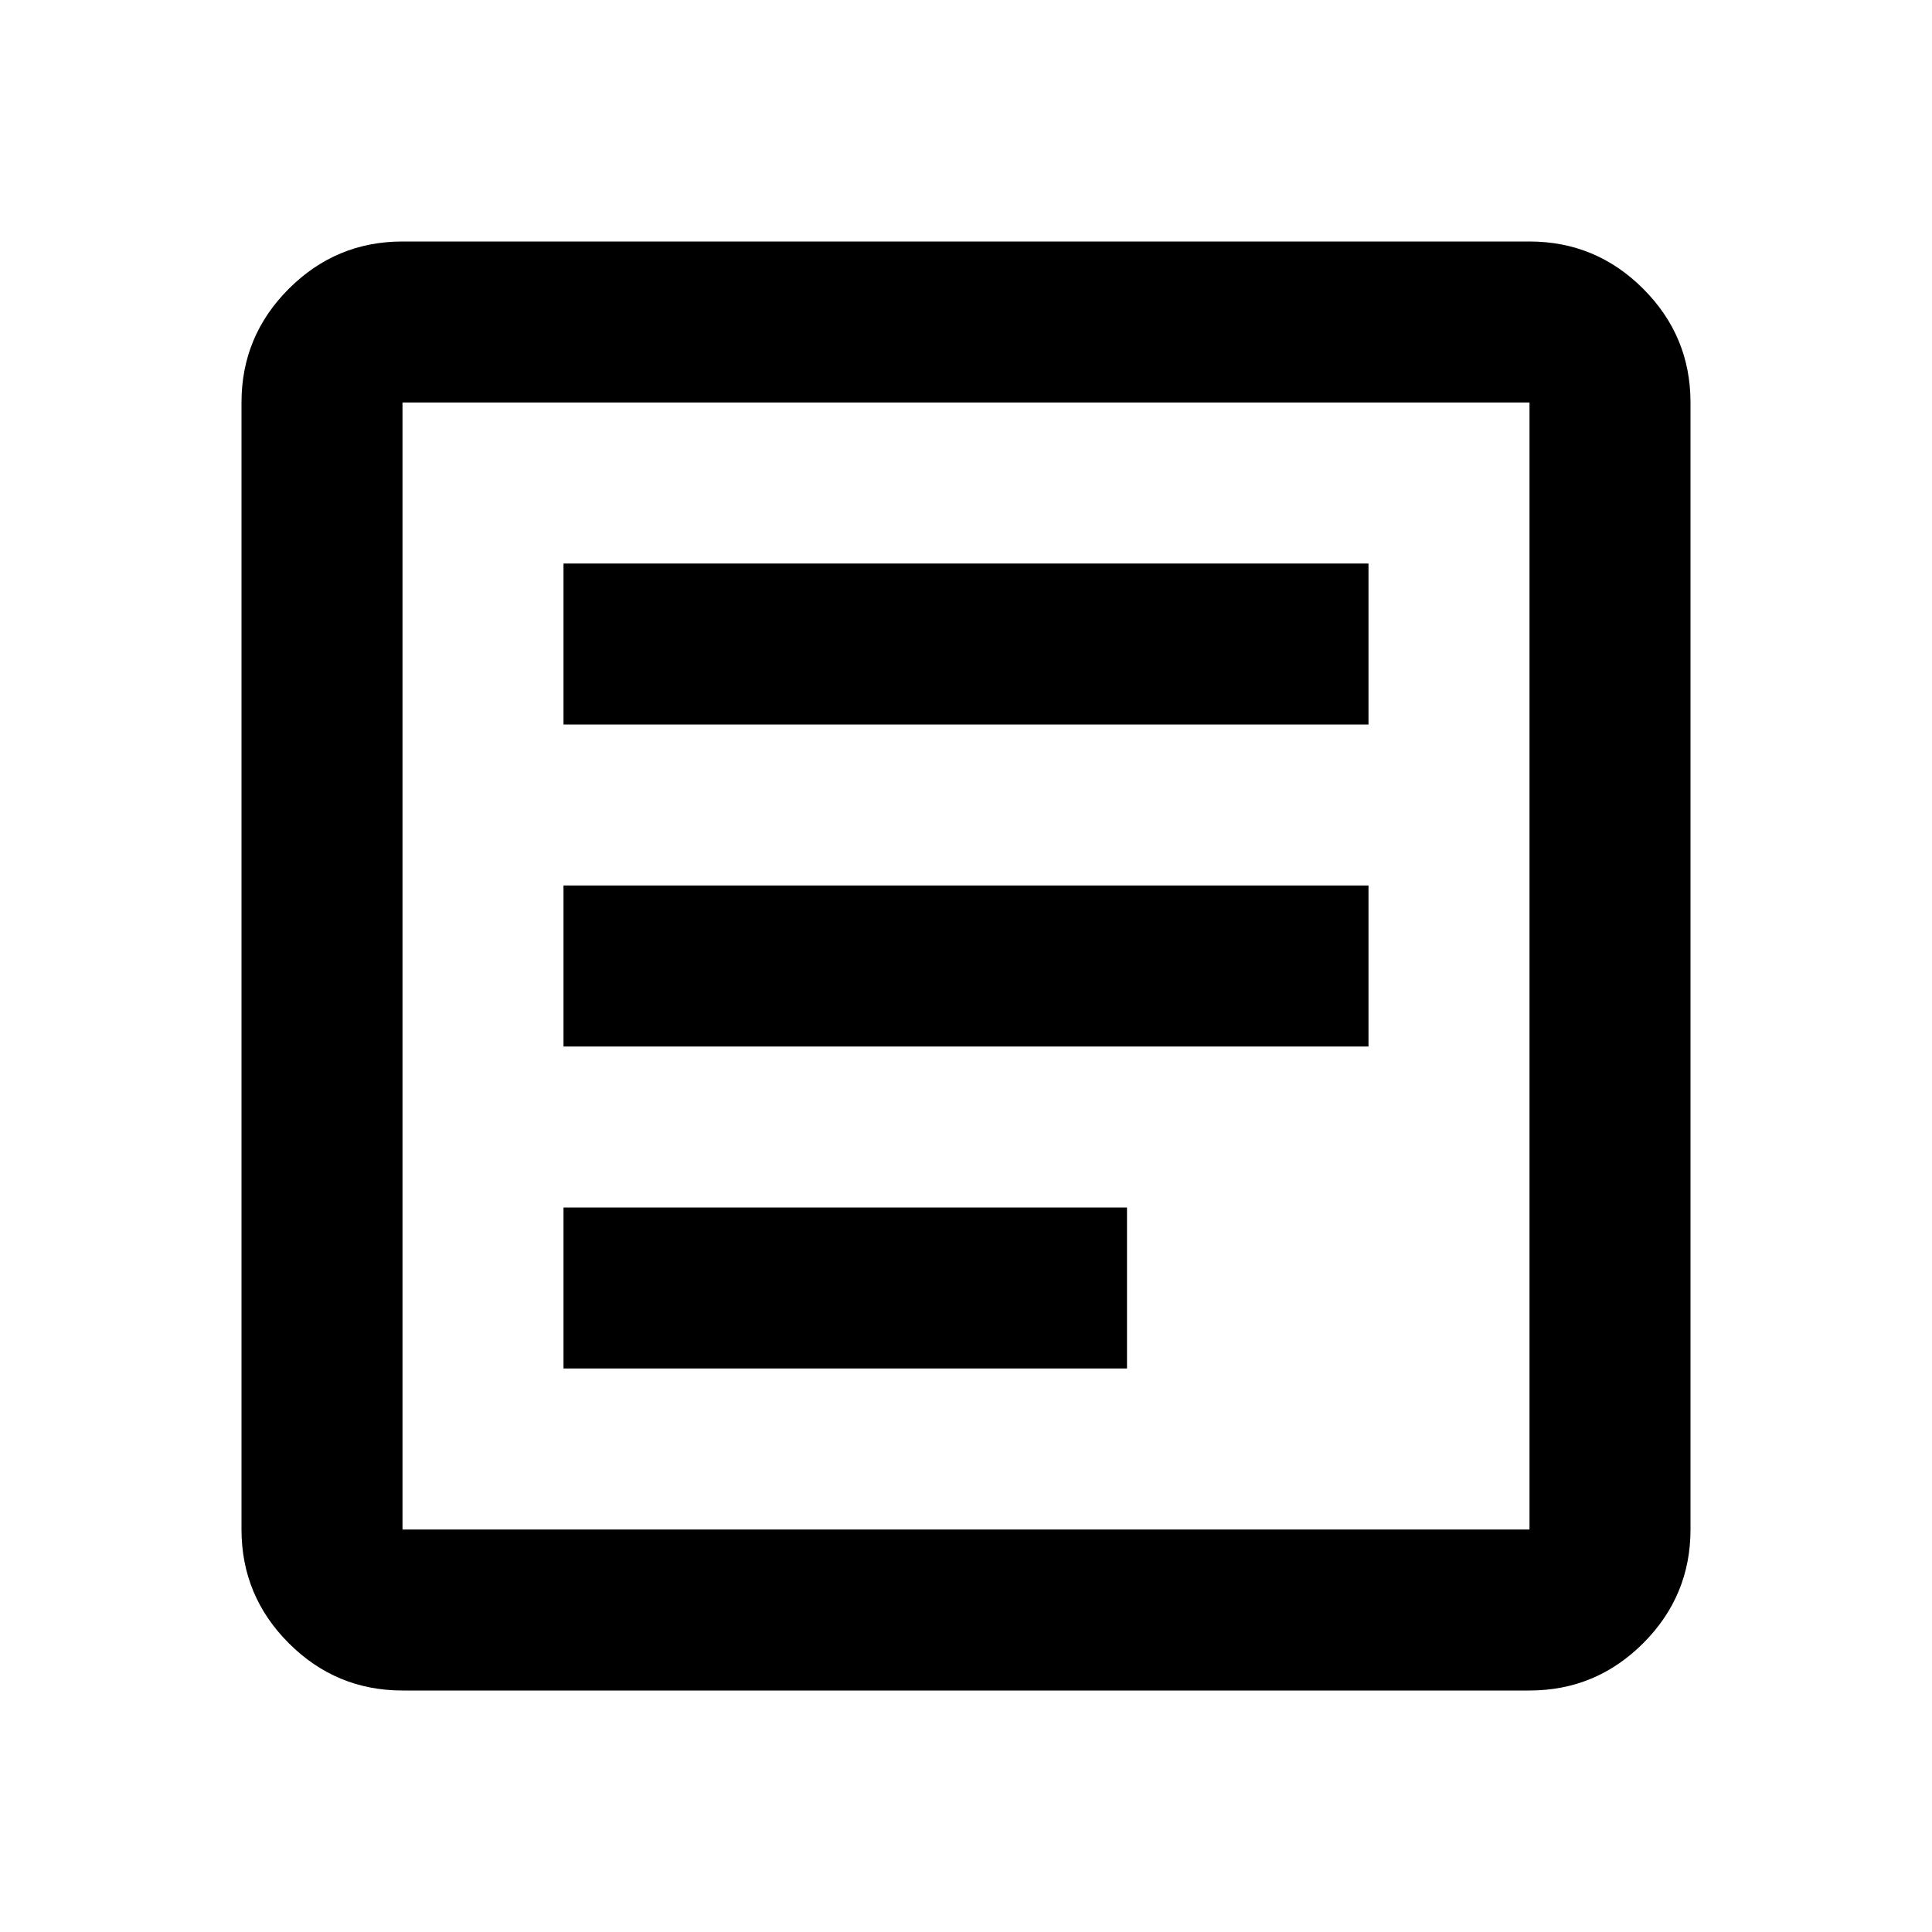
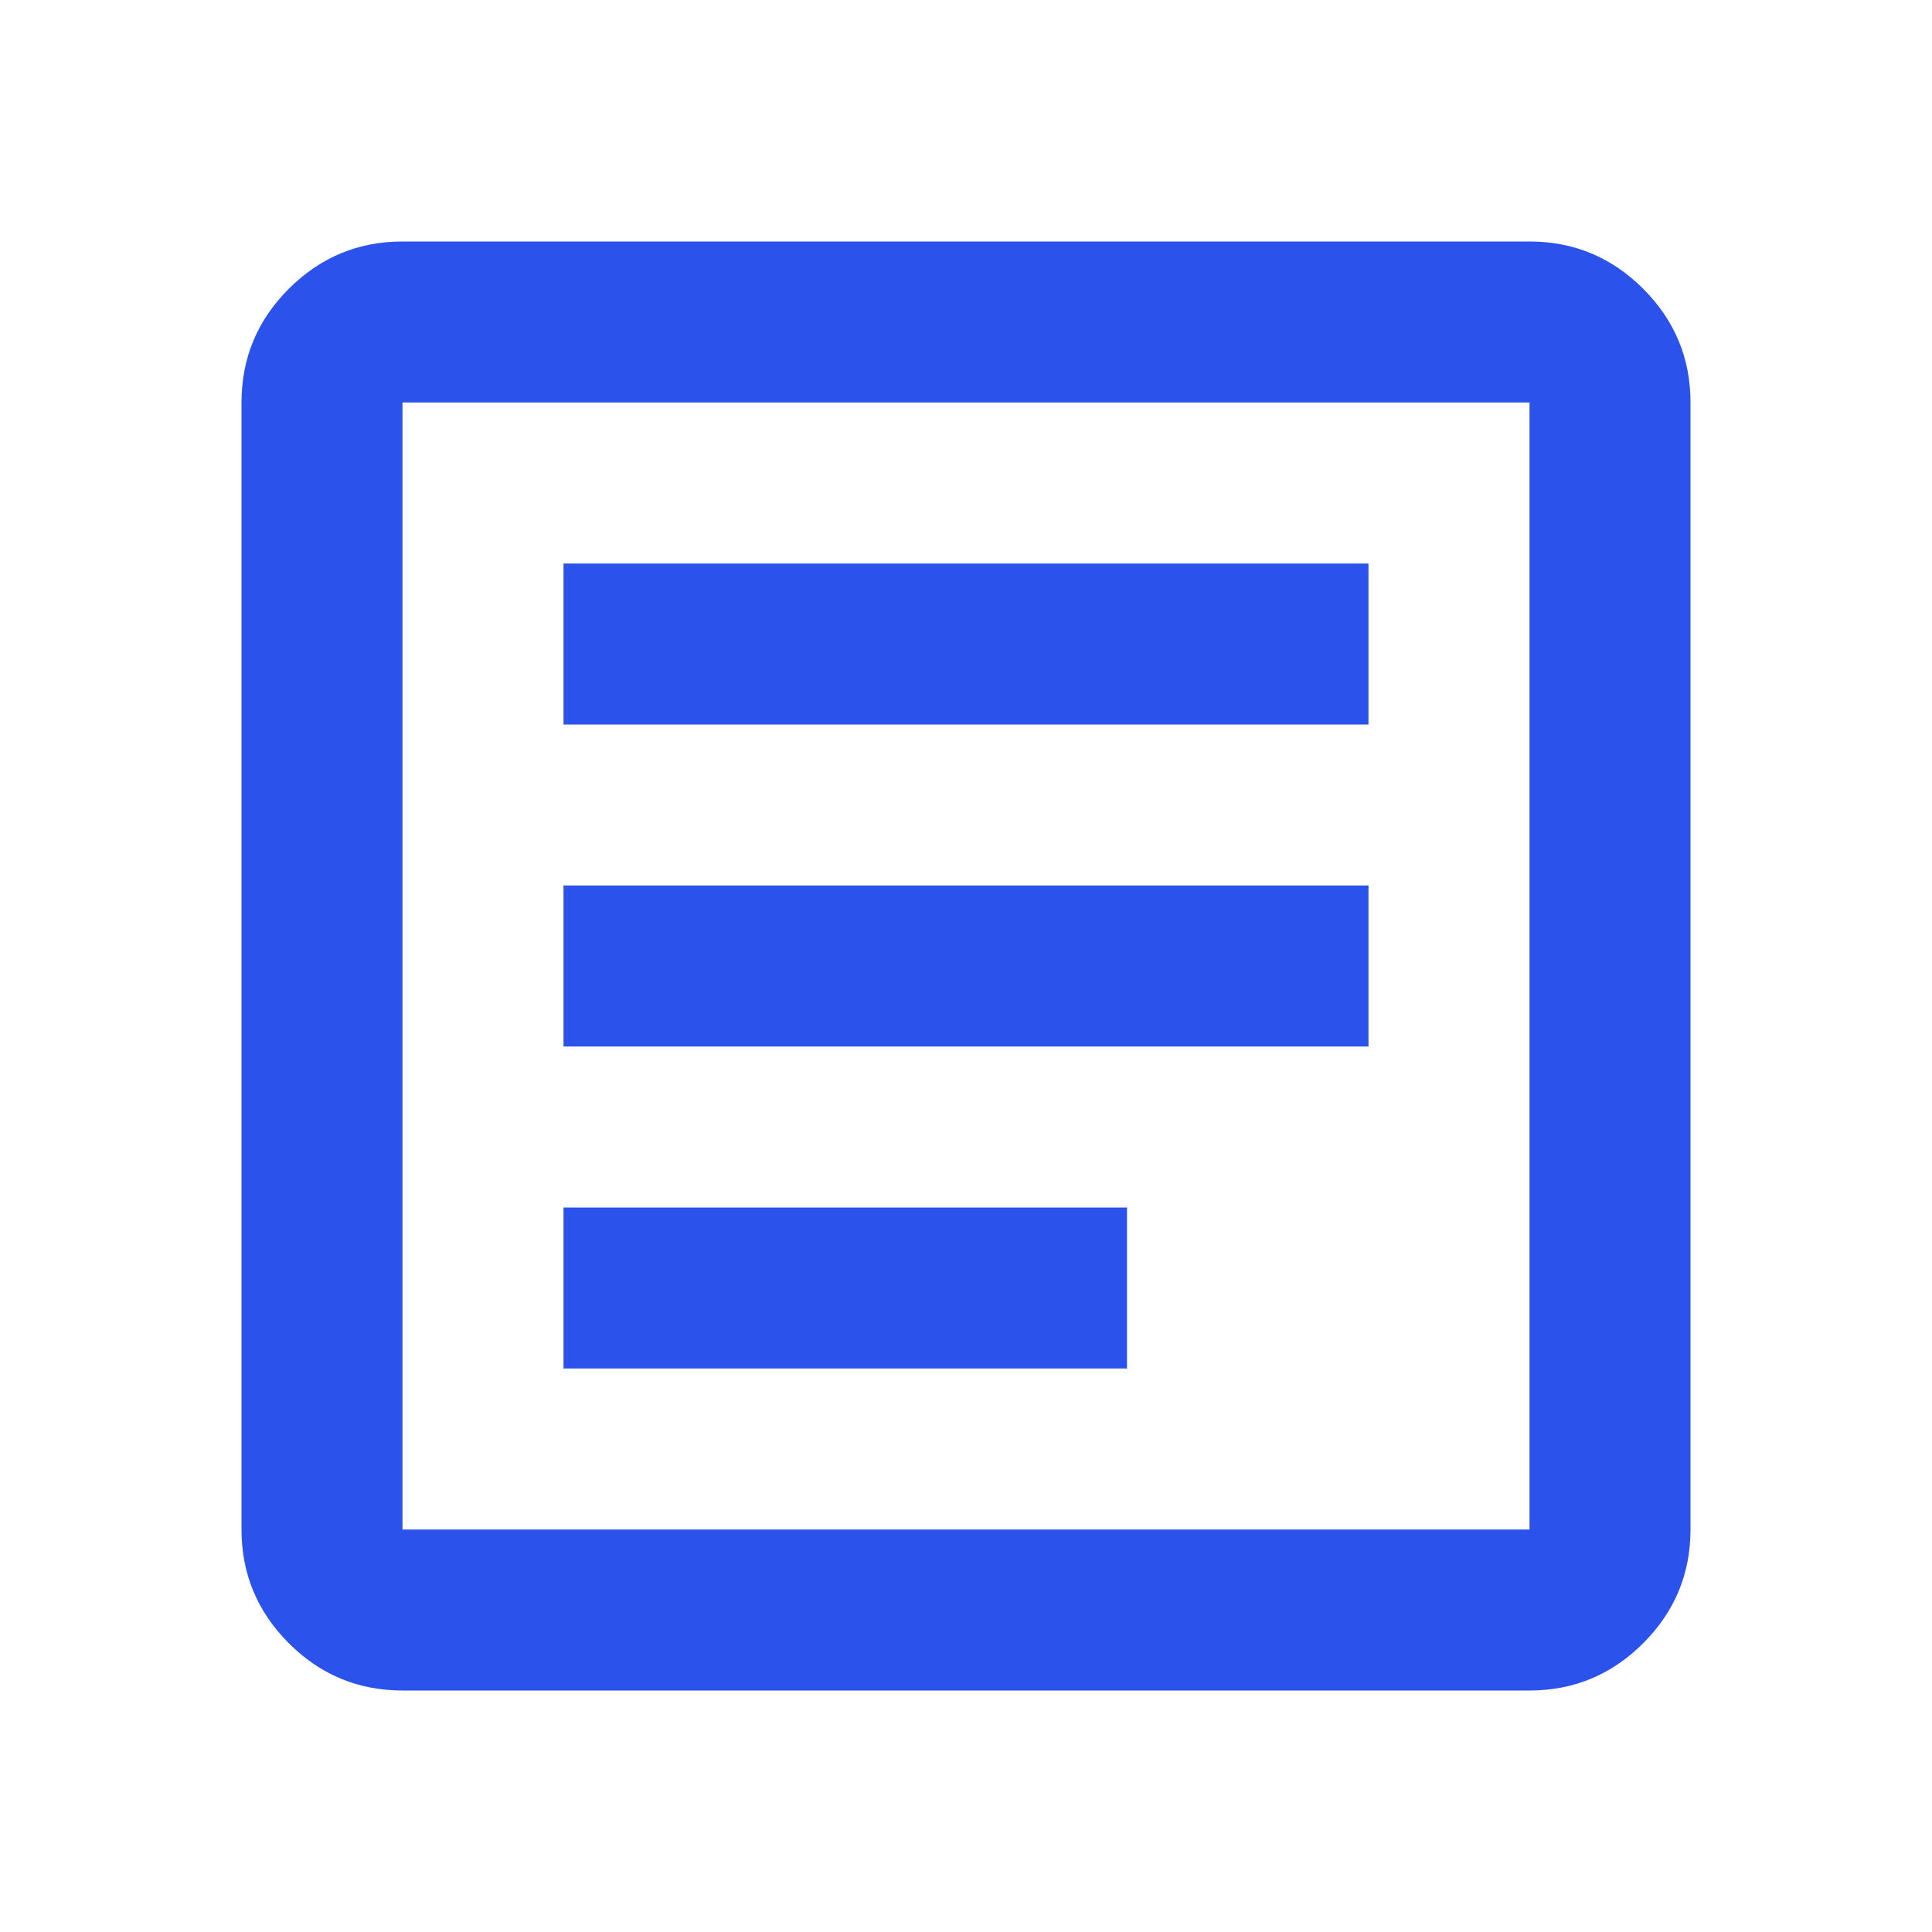
<svg xmlns="http://www.w3.org/2000/svg" height="24" viewBox="0 -960 960 960" width="24">
-   <path d="M280-280h280v-80H280v80Zm0-160h400v-80H280v80Zm0-160h400v-80H280v80Zm-80 480q-33 0-56.5-23.5T120-200v-560q0-33 23.5-56.5T200-840h560q33 0 56.5 23.5T840-760v560q0 33-23.5 56.5T760-120H200Zm0-80h560v-560H200v560Zm0-560v560-560Z" />
+   <path fill="#2B53EC" d="M280-280h280v-80H280v80Zm0-160h400v-80H280v80Zm0-160h400v-80H280v80Zm-80 480q-33 0-56.5-23.5T120-200v-560q0-33 23.5-56.5T200-840h560q33 0 56.5 23.5T840-760v560q0 33-23.5 56.5T760-120H200Zm0-80h560v-560H200v560Zm0-560v560-560Z" />
</svg>
